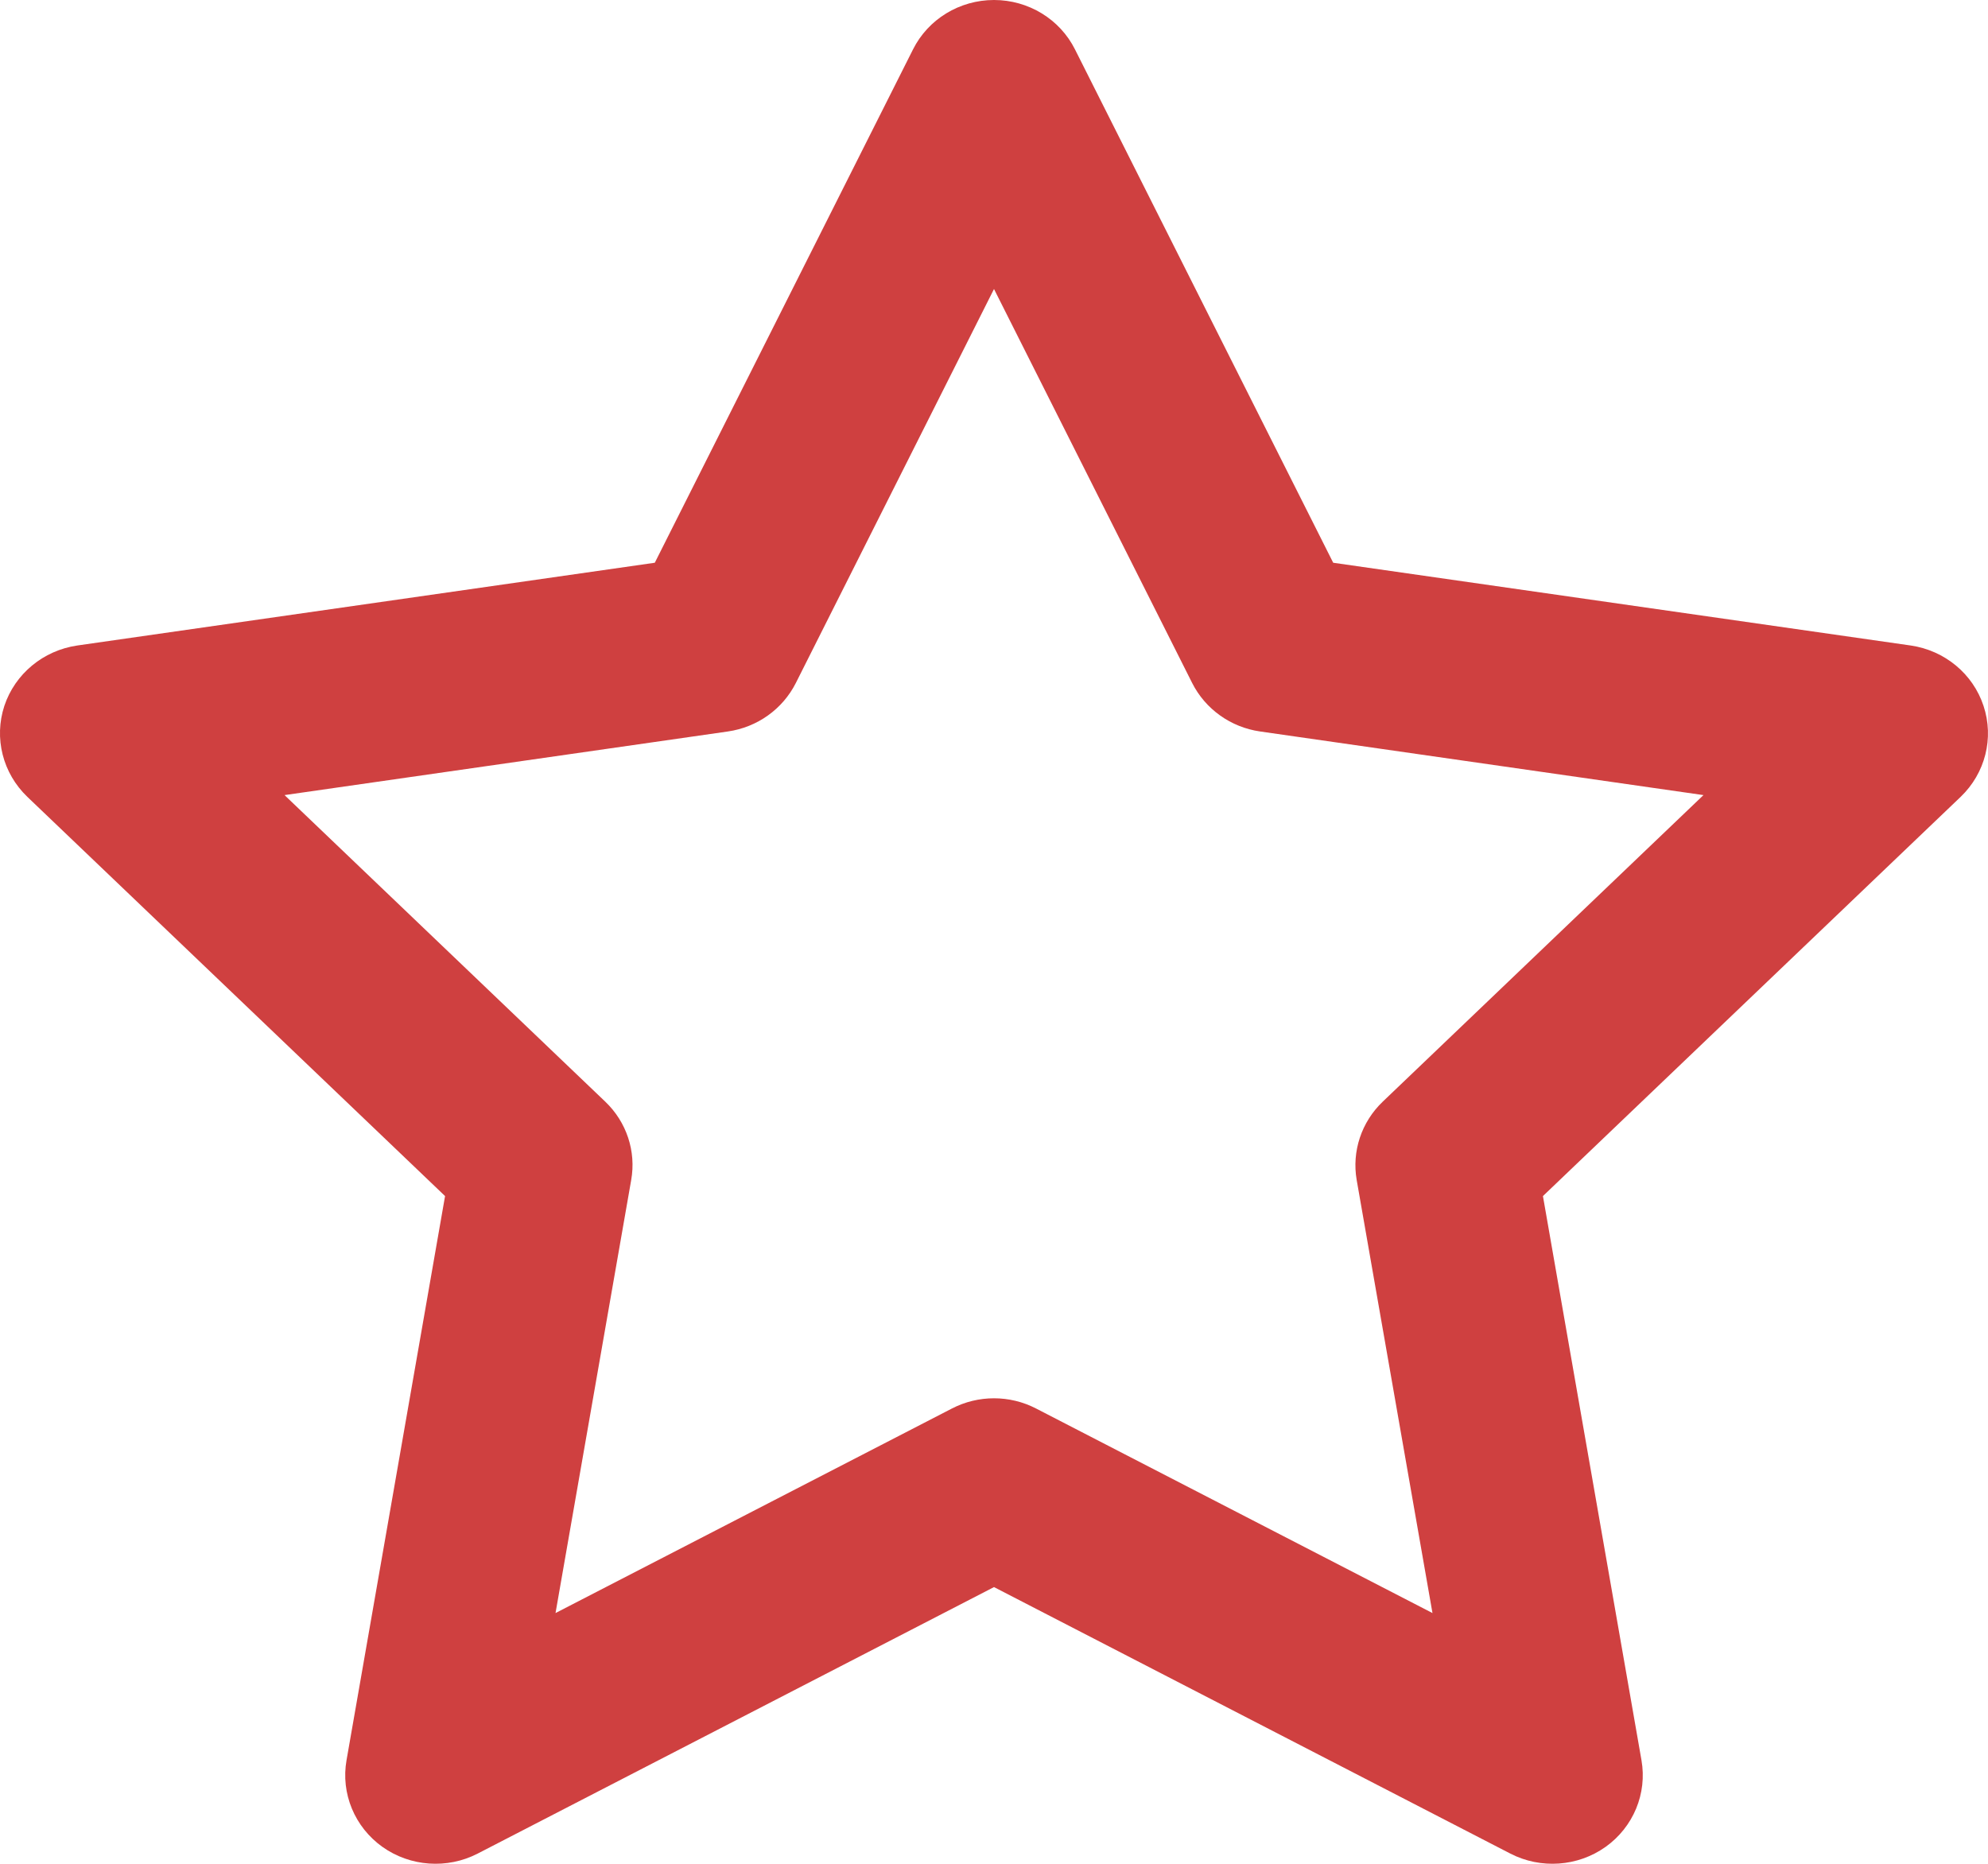
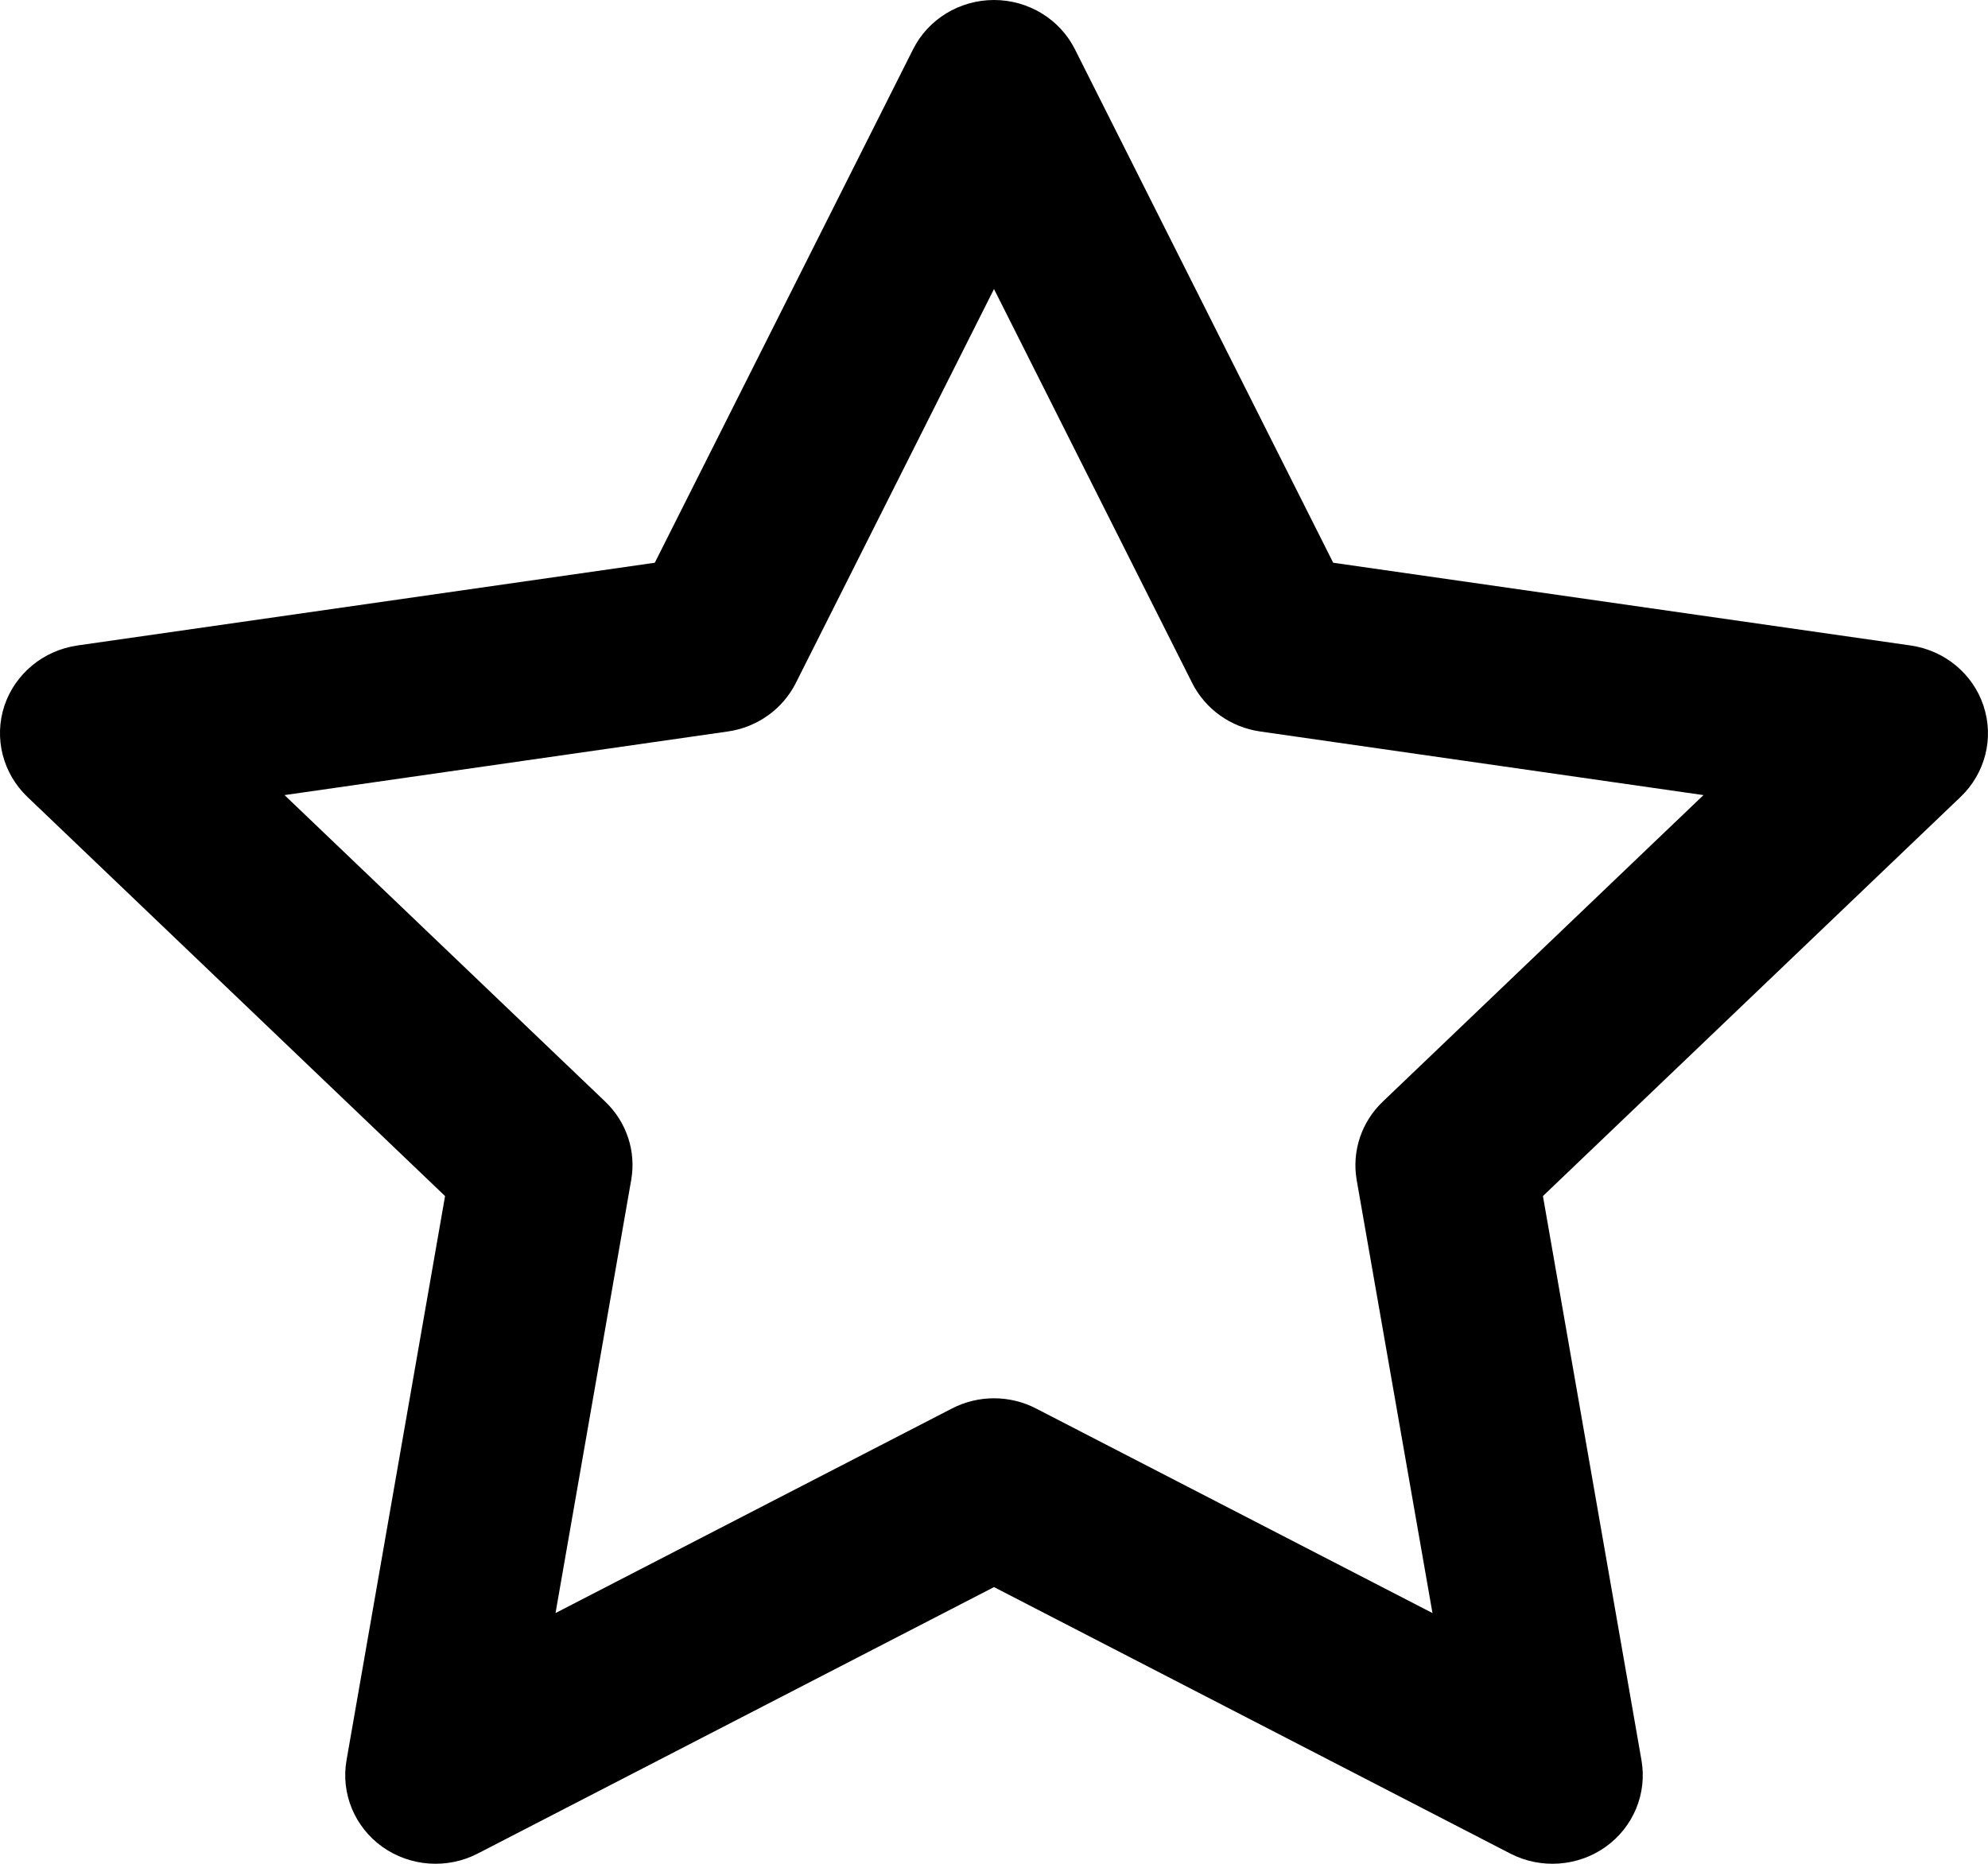
- <svg xmlns="http://www.w3.org/2000/svg" width="16" height="15" viewBox="0 0 16 15" fill="none">
-   <path fill-rule="evenodd" clip-rule="evenodd" d="M8 0C8.277 0 8.53 0.154 8.652 0.398L10.73 4.529L15.378 5.195C15.652 5.235 15.879 5.423 15.964 5.681C16.05 5.94 15.978 6.223 15.78 6.413L12.418 9.626L13.211 14.166C13.258 14.434 13.146 14.704 12.922 14.864C12.698 15.023 12.401 15.044 12.156 14.918L8 12.773L3.844 14.918C3.599 15.044 3.302 15.023 3.078 14.864C2.854 14.704 2.742 14.434 2.789 14.166L3.582 9.626L0.22 6.413C0.022 6.223 -0.05 5.94 0.035 5.681C0.121 5.423 0.348 5.235 0.622 5.195L5.27 4.529L7.348 0.398C7.47 0.154 7.723 0 8 0ZM8 2.326L6.405 5.497C6.299 5.707 6.095 5.853 5.858 5.887L2.29 6.399L4.871 8.866C5.043 9.03 5.121 9.266 5.08 9.497L4.471 12.982L7.661 11.336C7.873 11.226 8.127 11.226 8.339 11.336L11.529 12.982L10.919 9.497C10.879 9.266 10.957 9.03 11.129 8.866L13.71 6.399L10.142 5.887C9.905 5.853 9.701 5.707 9.595 5.497L8 2.326Z" fill="#CF4040" />
+ <svg xmlns="http://www.w3.org/2000/svg" width="current" height="current" viewBox="0 0 16 15">
+   <path fill-rule="evenodd" clip-rule="evenodd" d="M8 0C8.277 0 8.53 0.154 8.652 0.398L10.73 4.529L15.378 5.195C15.652 5.235 15.879 5.423 15.964 5.681C16.05 5.94 15.978 6.223 15.78 6.413L12.418 9.626L13.211 14.166C13.258 14.434 13.146 14.704 12.922 14.864C12.698 15.023 12.401 15.044 12.156 14.918L8 12.773L3.844 14.918C3.599 15.044 3.302 15.023 3.078 14.864C2.854 14.704 2.742 14.434 2.789 14.166L3.582 9.626L0.22 6.413C0.022 6.223 -0.05 5.94 0.035 5.681C0.121 5.423 0.348 5.235 0.622 5.195L5.27 4.529L7.348 0.398C7.47 0.154 7.723 0 8 0ZM8 2.326L6.405 5.497C6.299 5.707 6.095 5.853 5.858 5.887L2.29 6.399L4.871 8.866C5.043 9.03 5.121 9.266 5.08 9.497L4.471 12.982L7.661 11.336C7.873 11.226 8.127 11.226 8.339 11.336L11.529 12.982L10.919 9.497C10.879 9.266 10.957 9.03 11.129 8.866L13.71 6.399L10.142 5.887C9.905 5.853 9.701 5.707 9.595 5.497L8 2.326Z" />
</svg>
